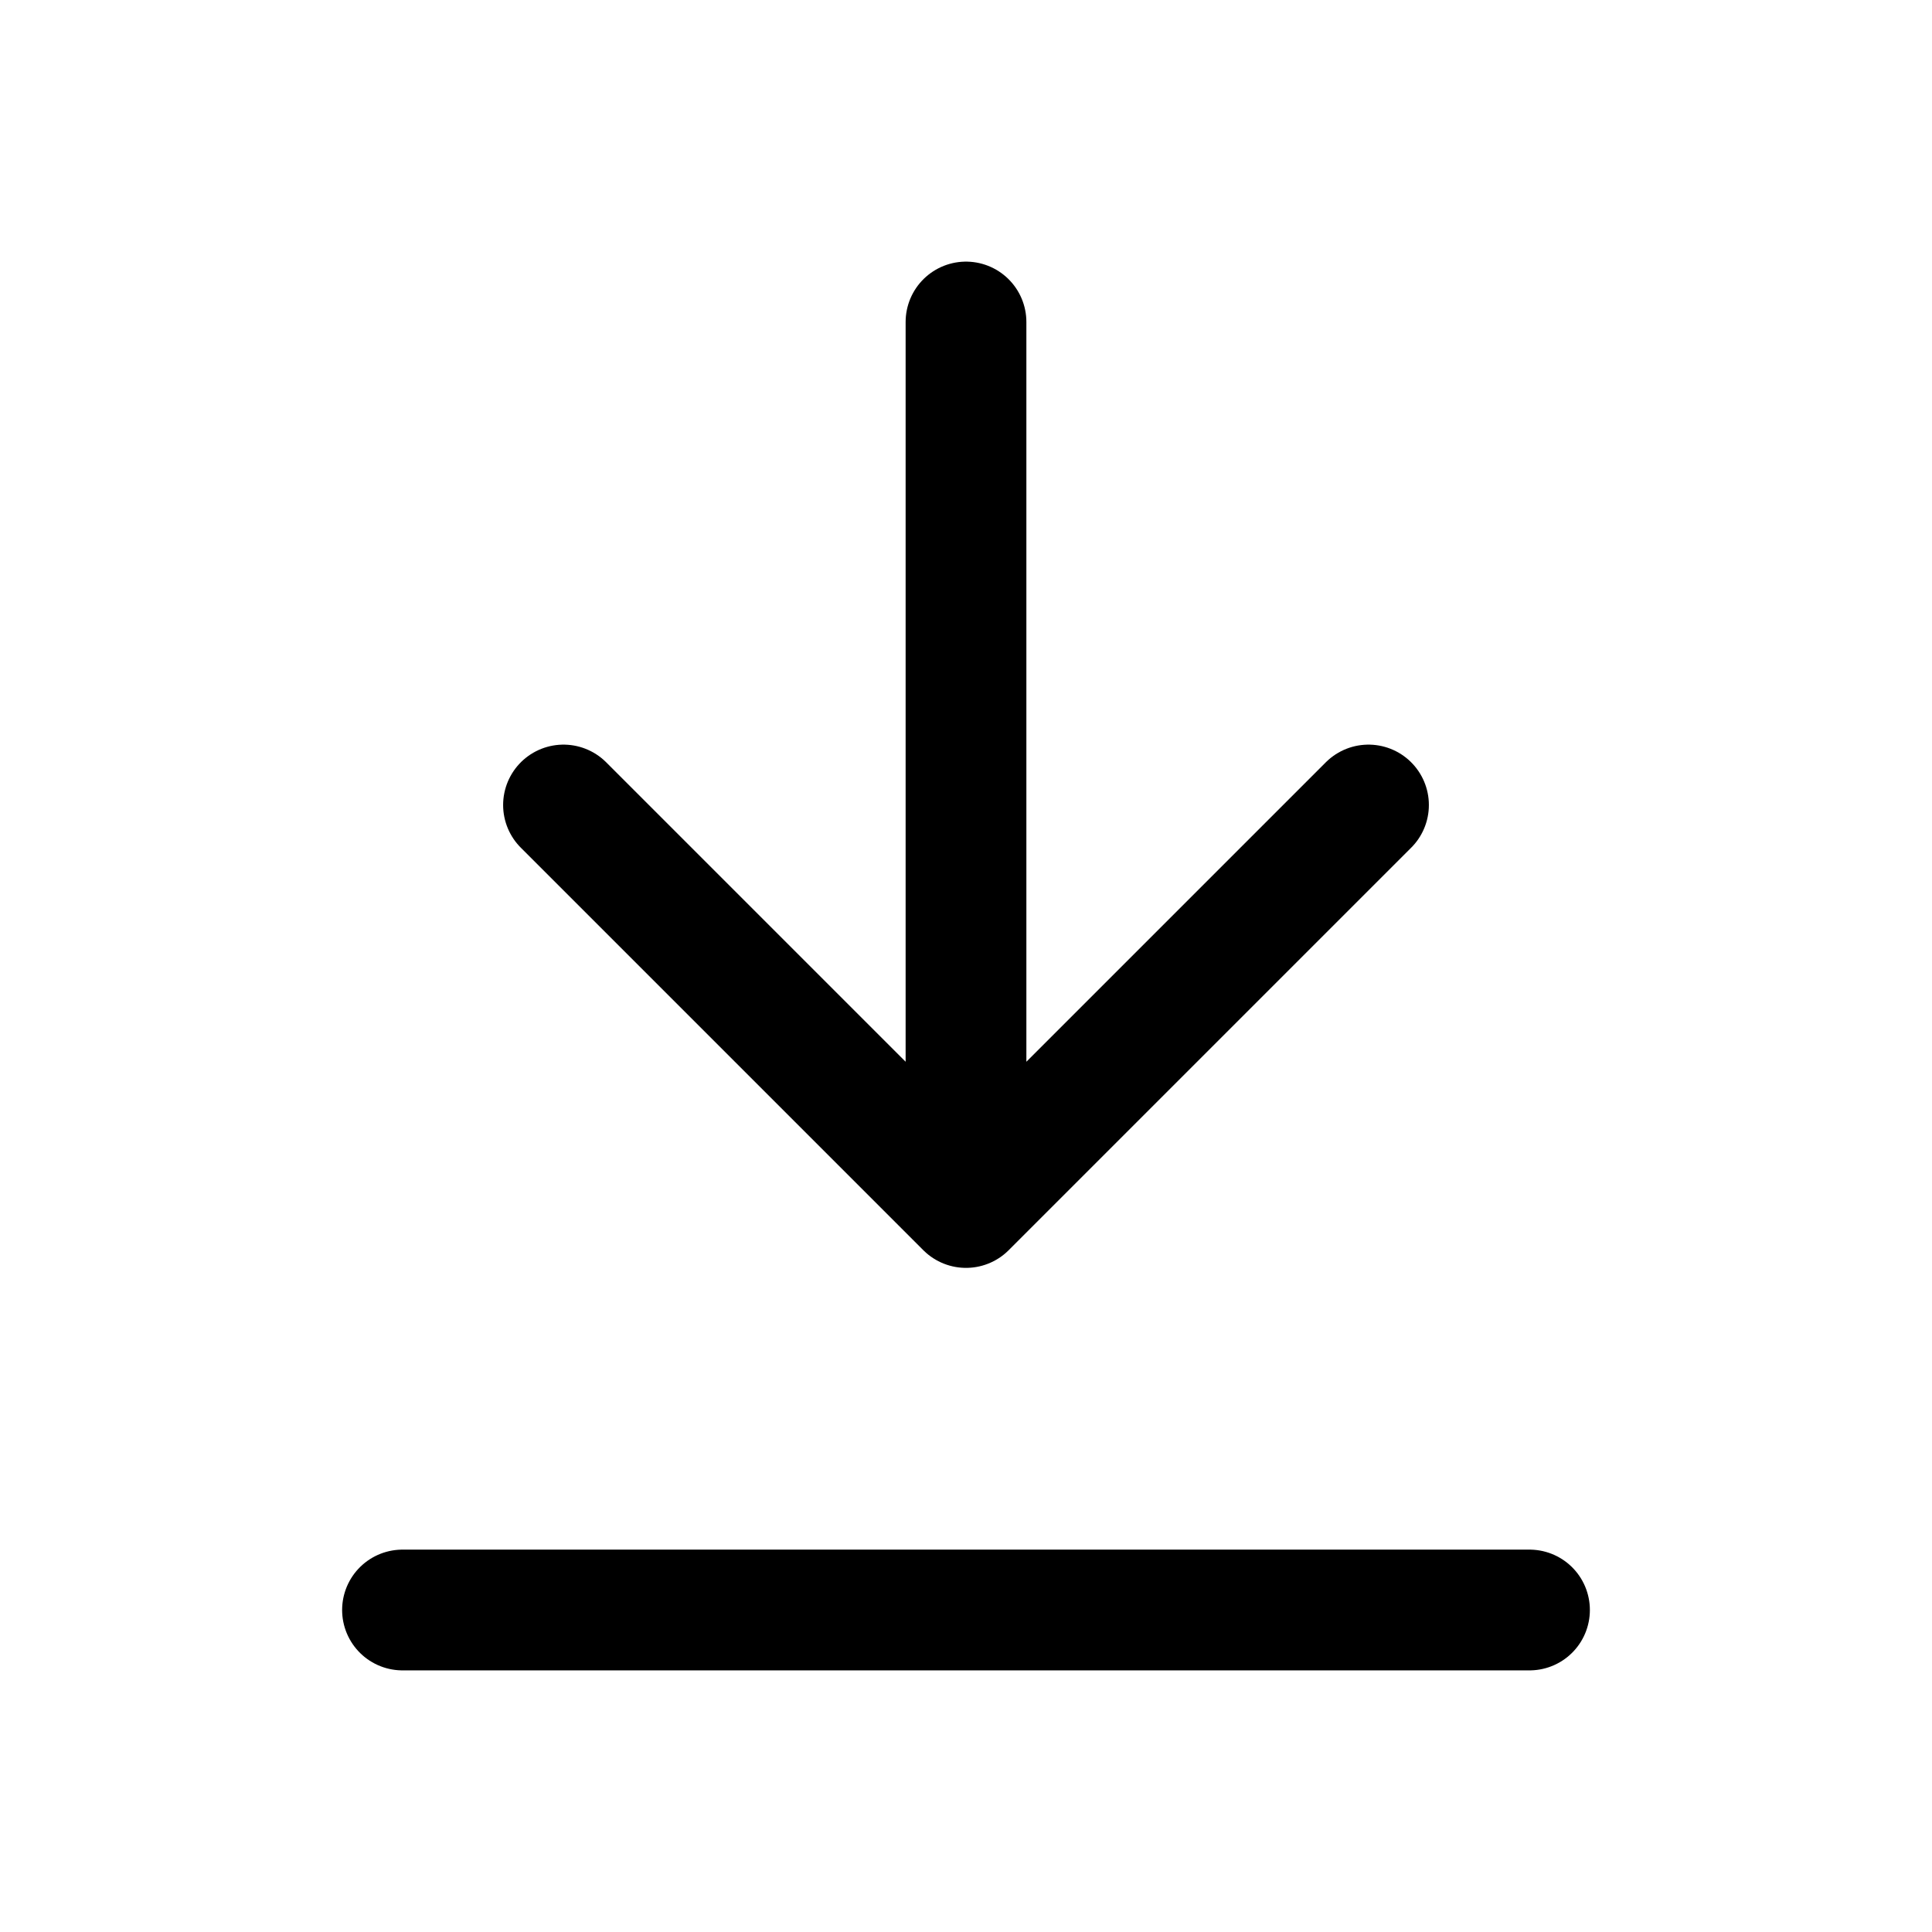
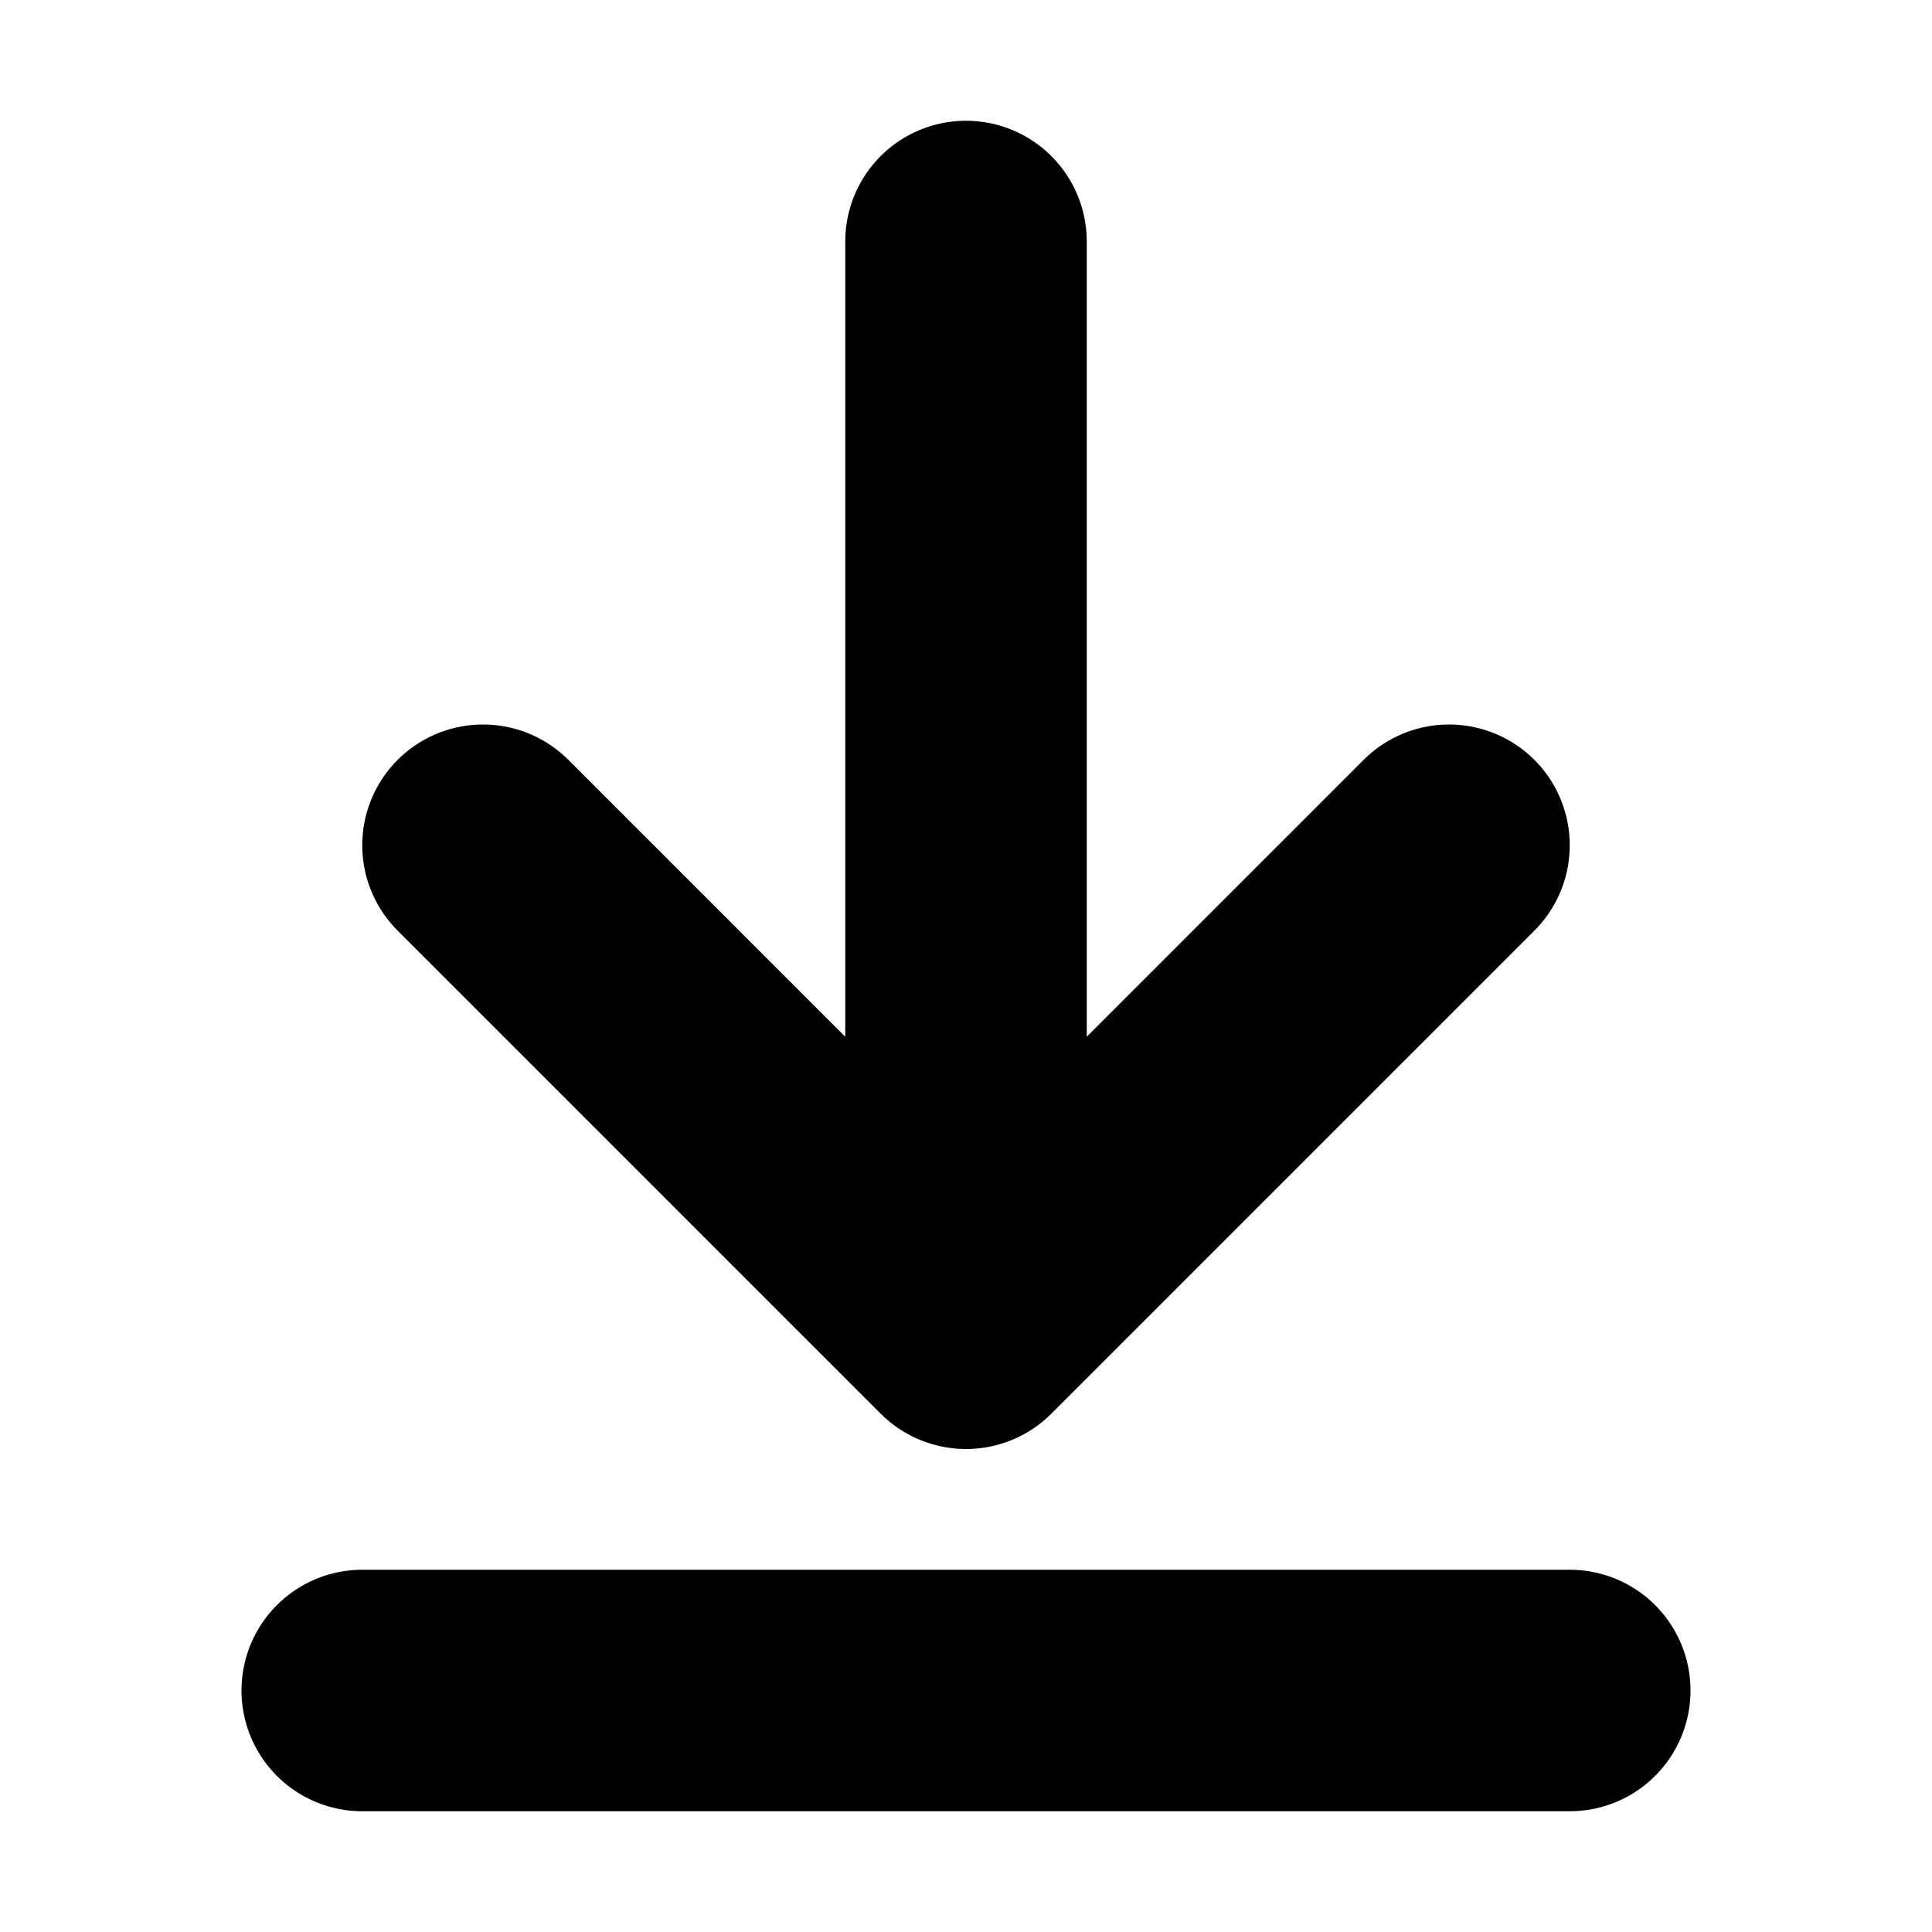
- <svg xmlns="http://www.w3.org/2000/svg" viewBox="0 0 24 24" fill="none" stroke="#000" stroke-width="1.5" stroke-linecap="round" stroke-linejoin="round">
-   <path d="M12 4v11M7 10l5 5 5-5M5 20h14" />
+ <svg xmlns="http://www.w3.org/2000/svg" viewBox="0 0 24 24" fill="none" stroke="#000" stroke-width="3" stroke-linecap="round" stroke-linejoin="round">
+   <path d="M12 3v12M6 10.5l6 6 6-6M4.5 21h15" />
</svg>
